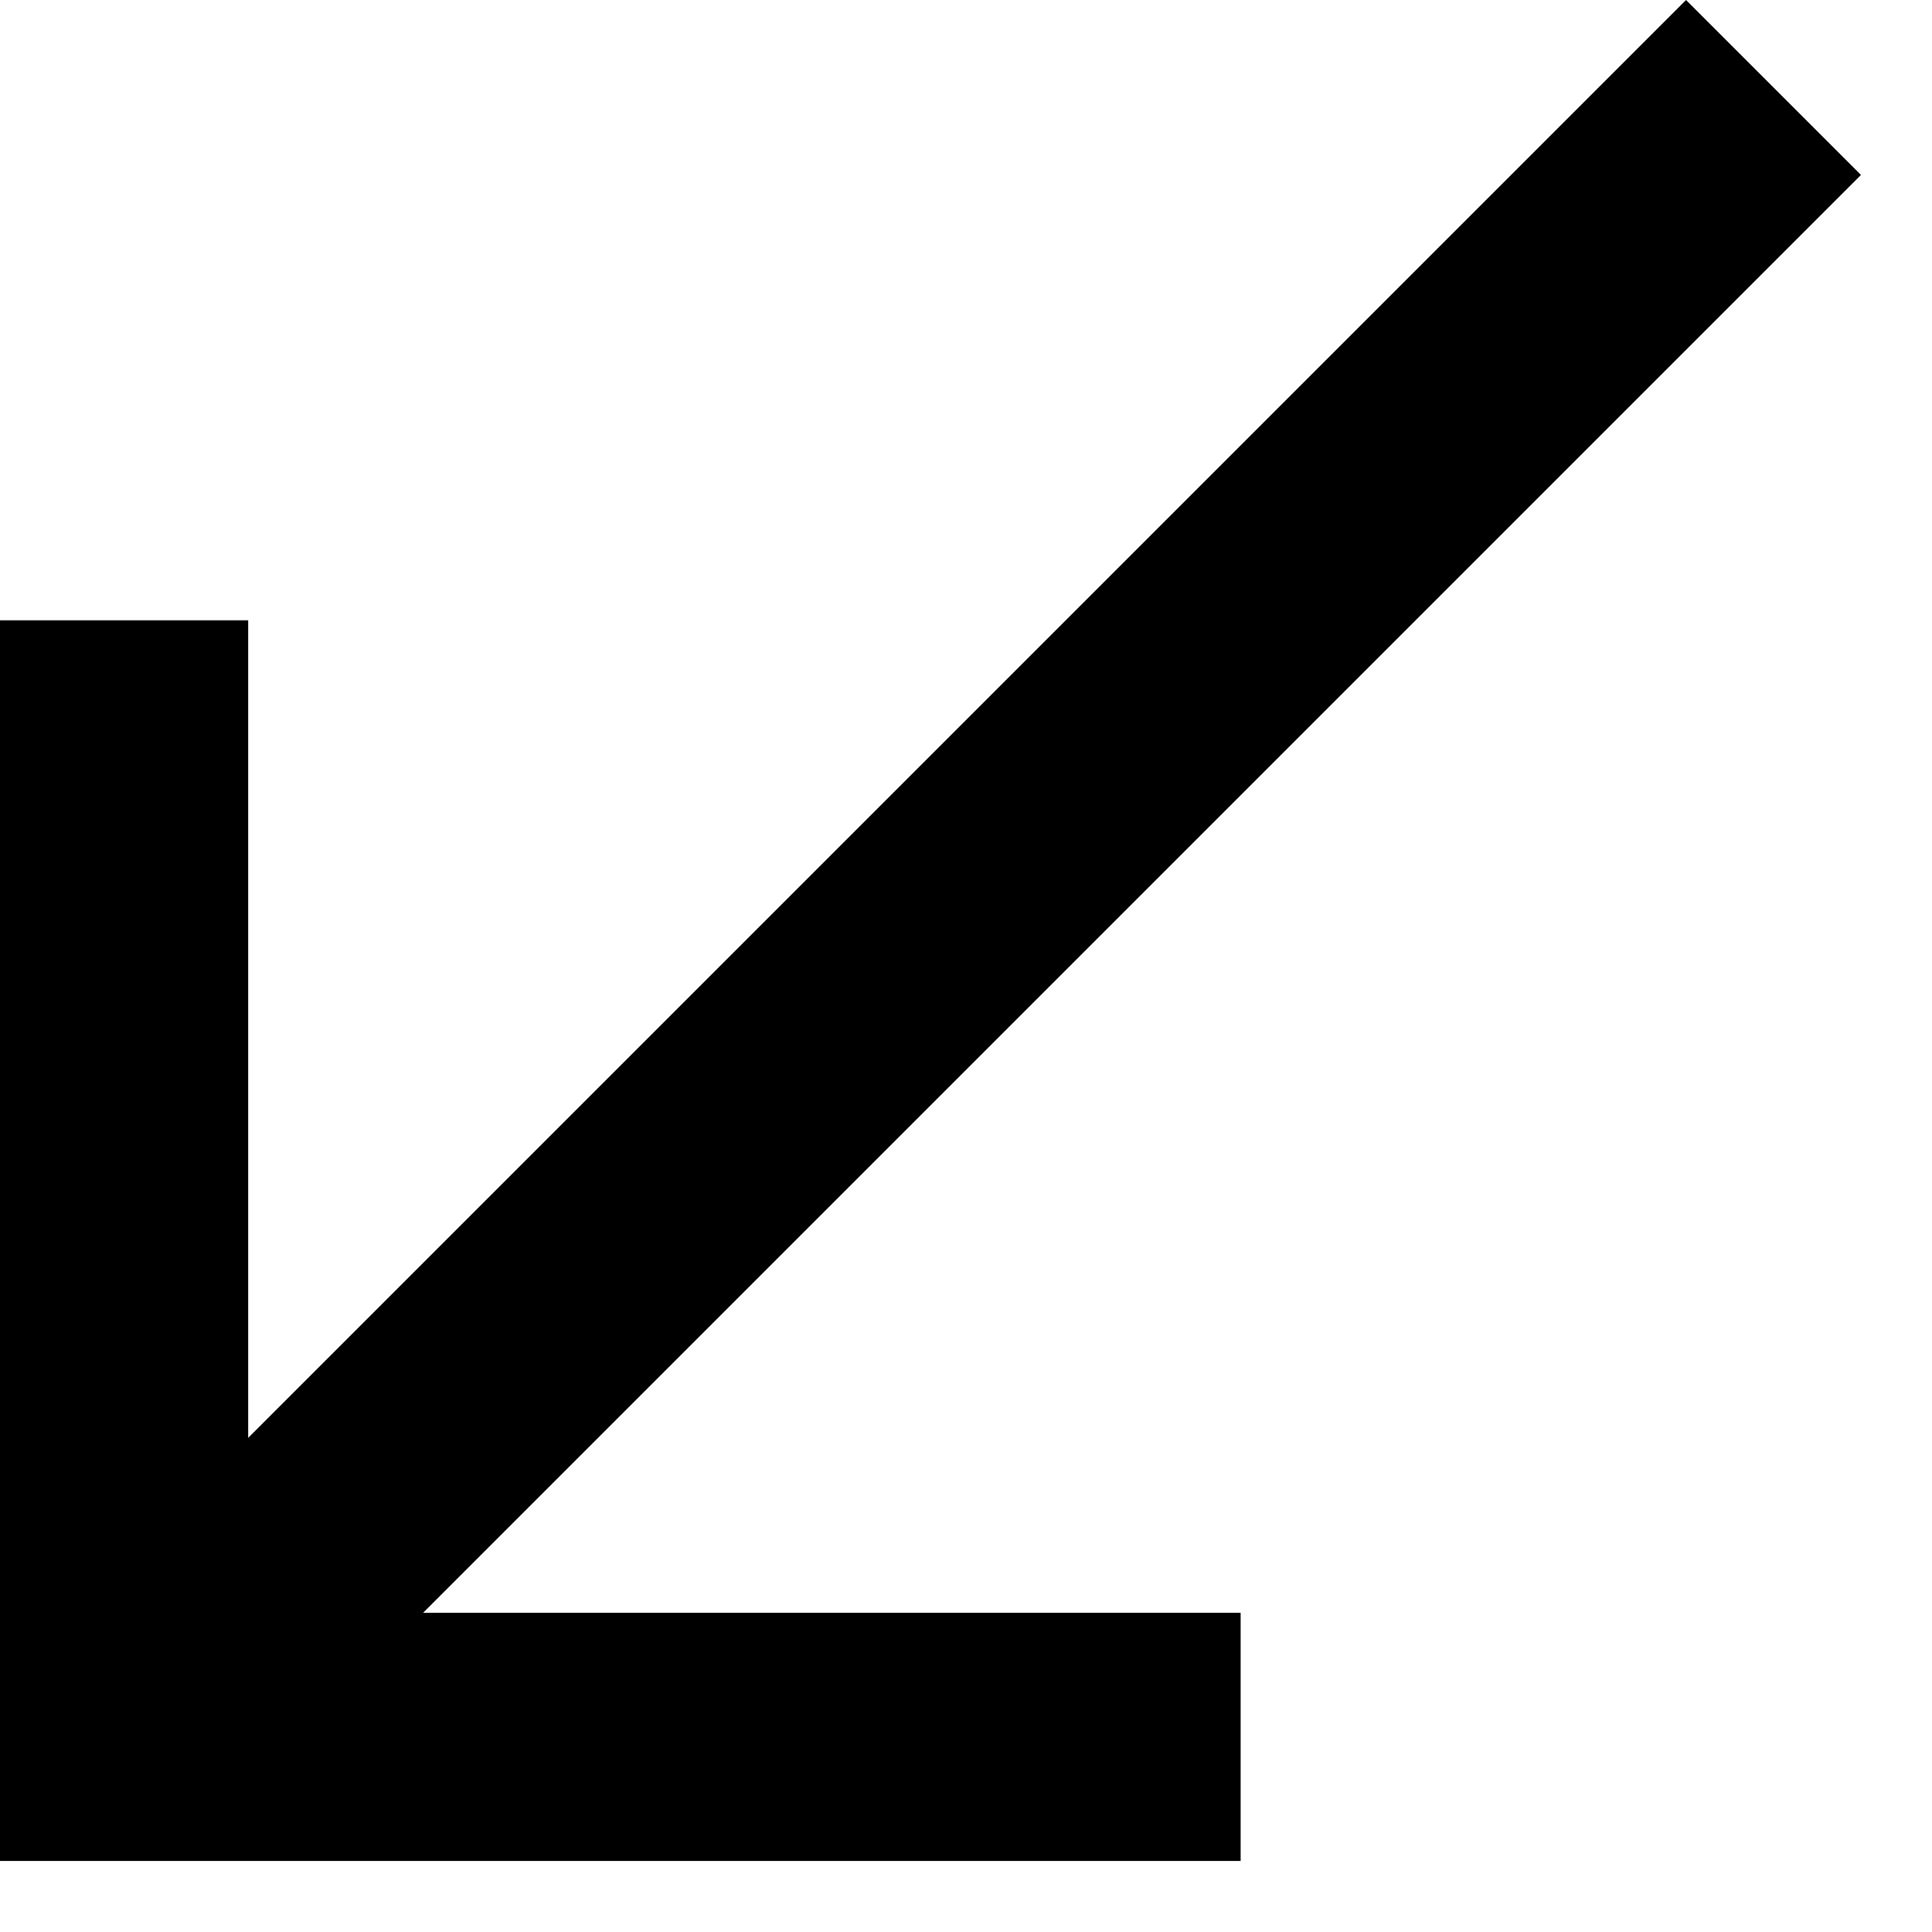
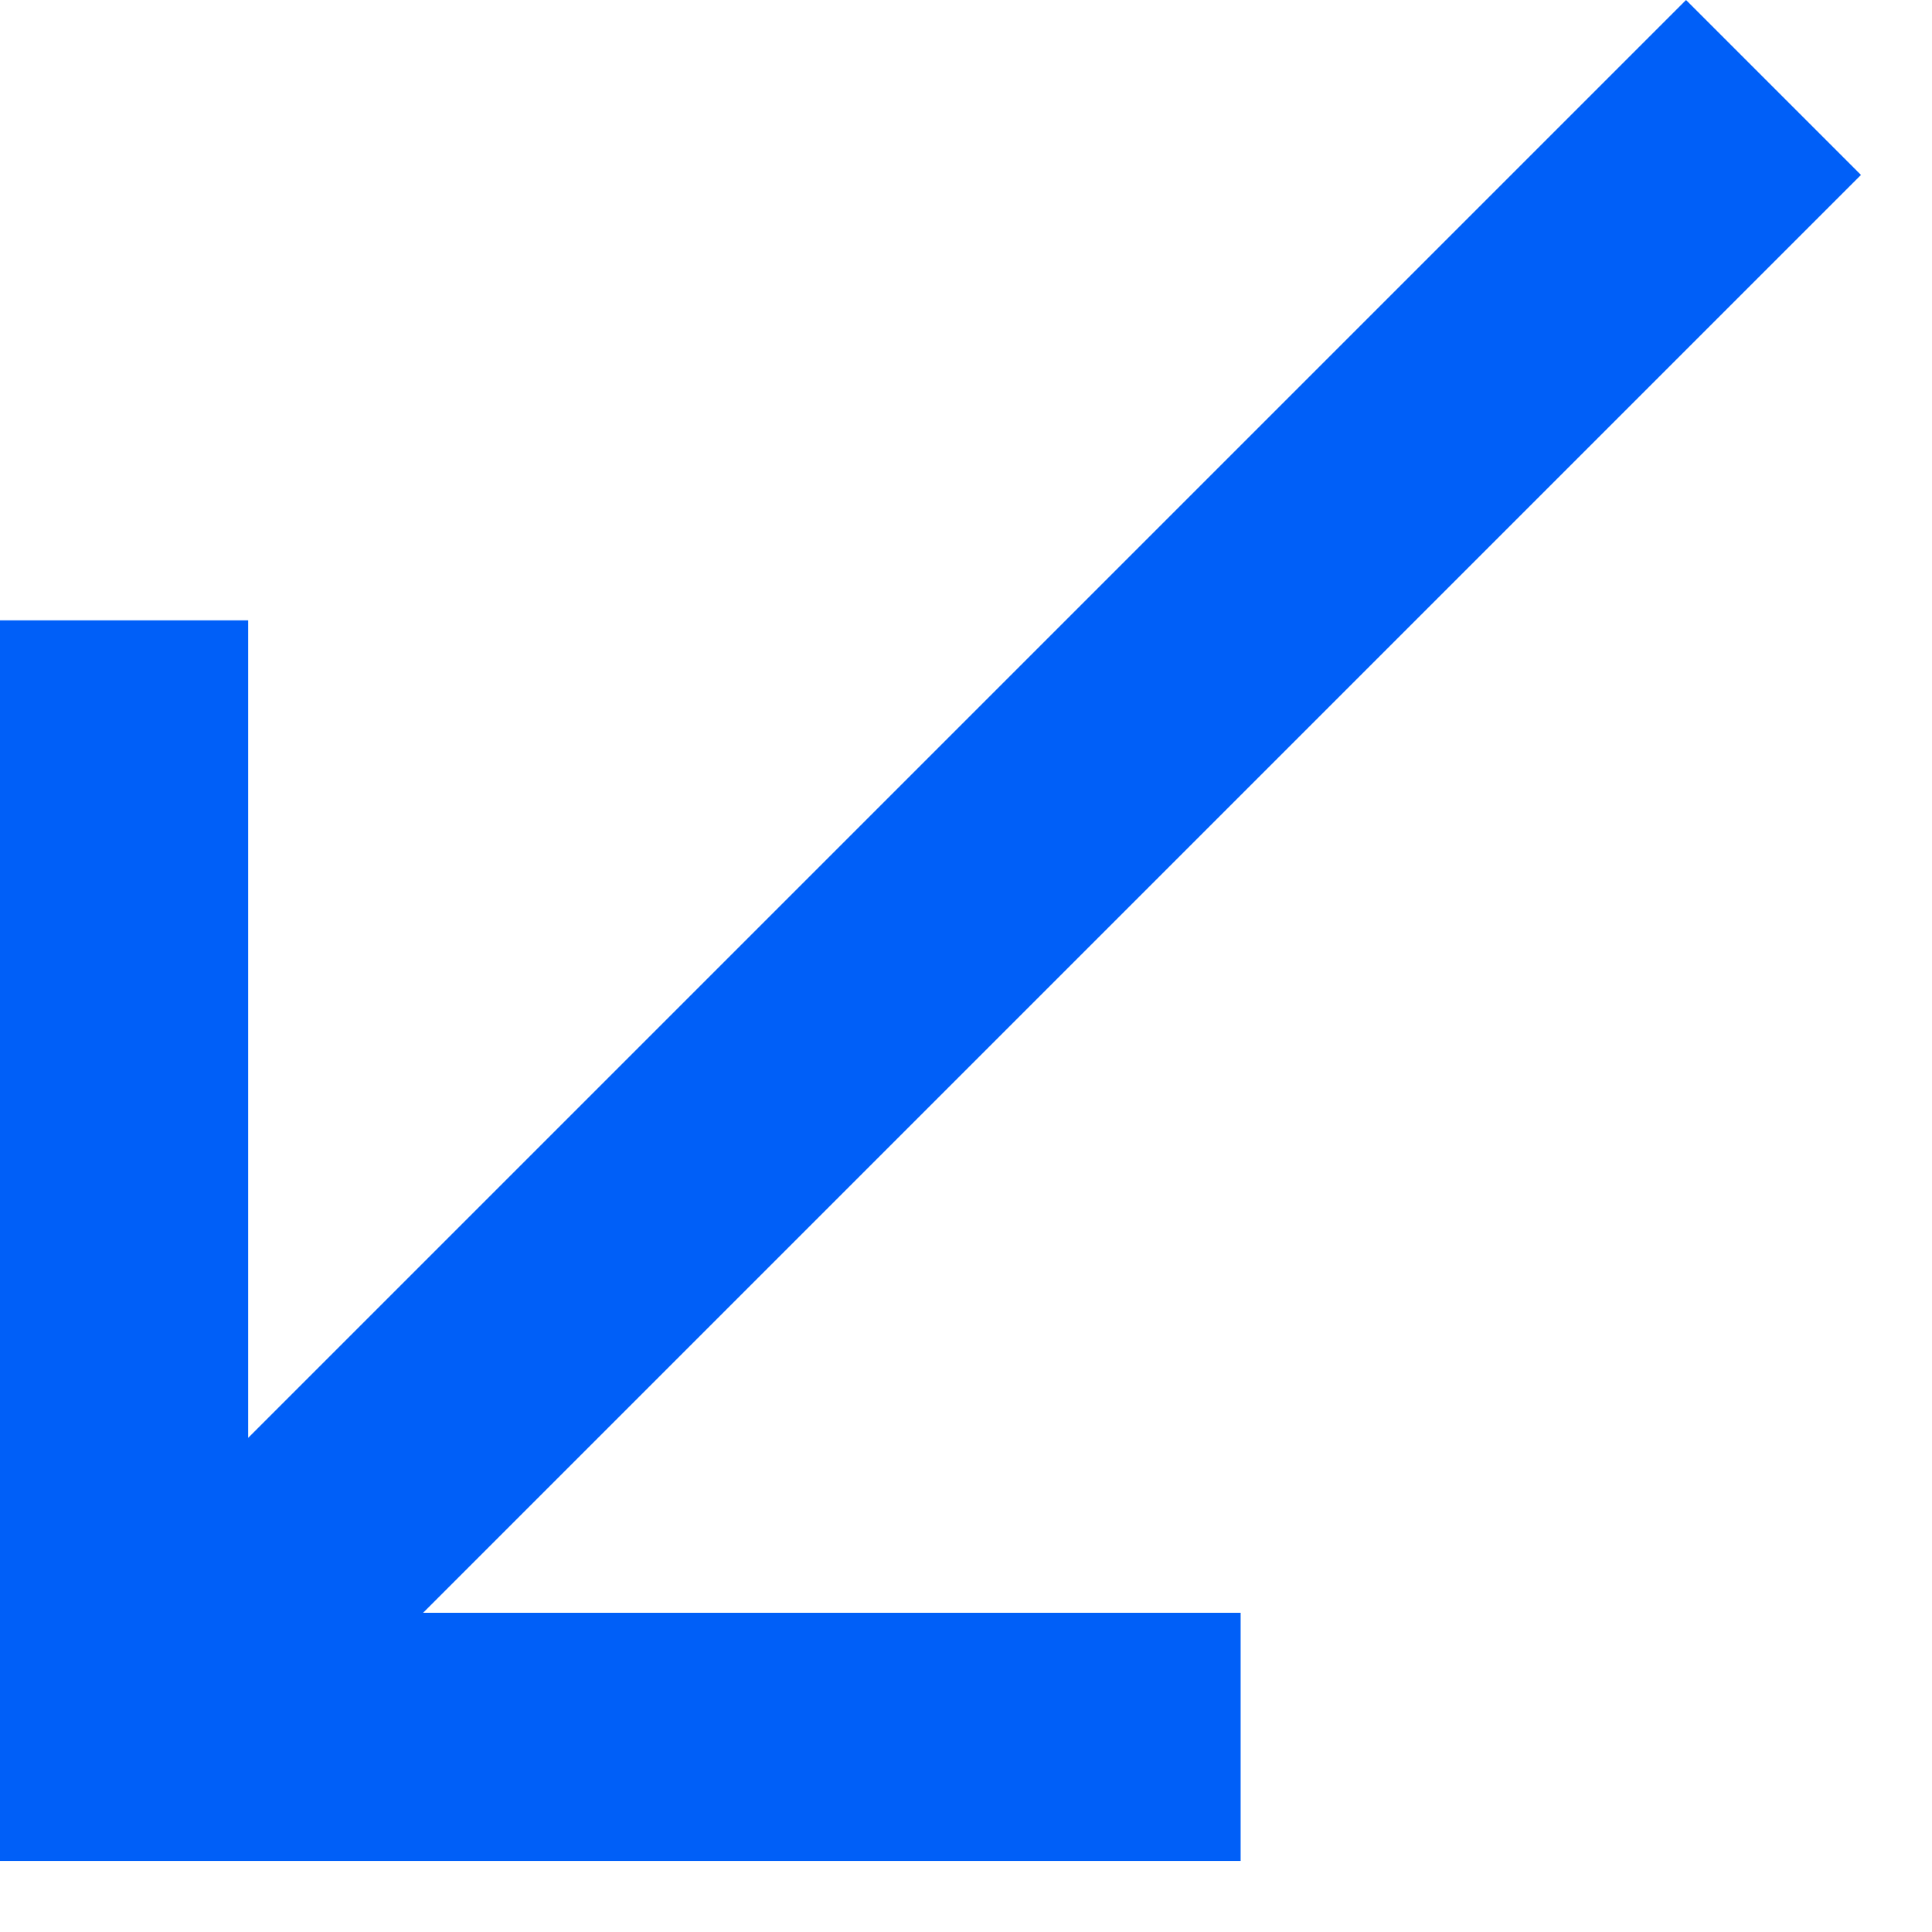
<svg xmlns="http://www.w3.org/2000/svg" width="13" height="13" viewBox="0 0 13 13" fill="none">
-   <path d="M12.522 1.177L11.345 0L1.67 9.675V4.174H0V12.522H8.348V10.852H2.847L12.522 1.177Z" fill="currentColor" />
+   <path d="M12.522 1.177L11.345 0L1.67 9.675V4.174H0V12.522H8.348V10.852H2.847L12.522 1.177Z" fill="#005FF8" />
</svg>
